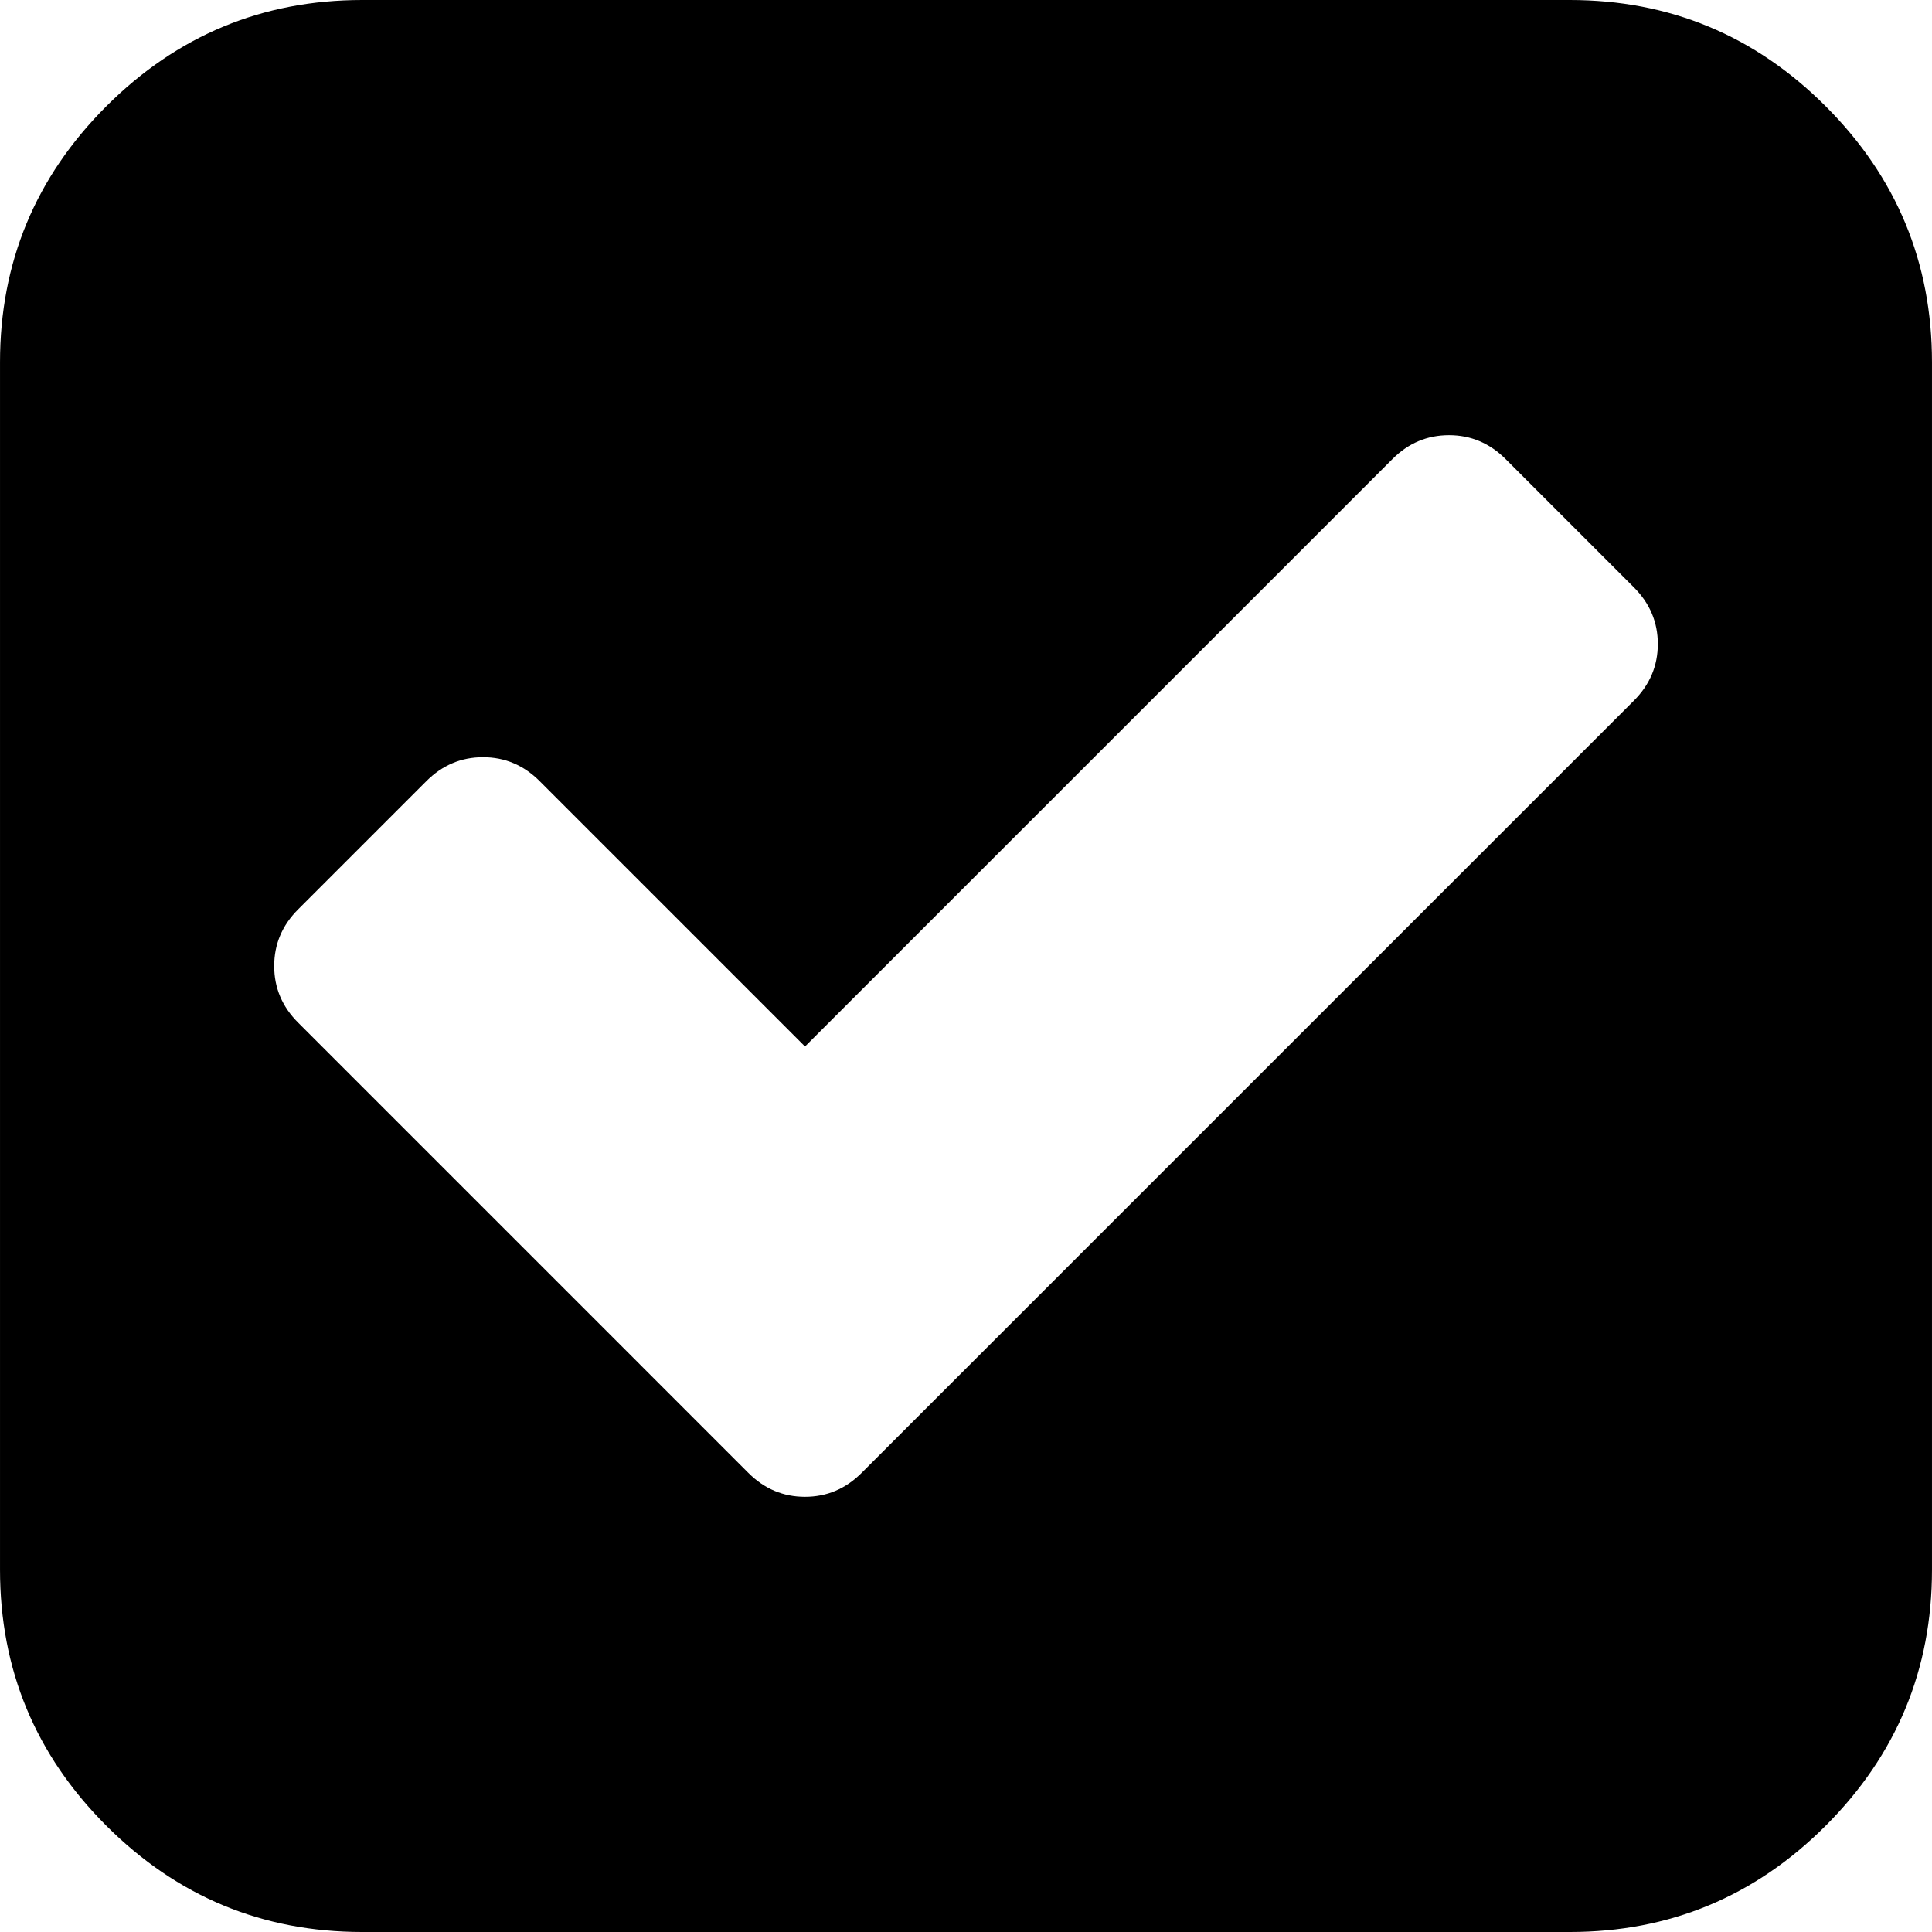
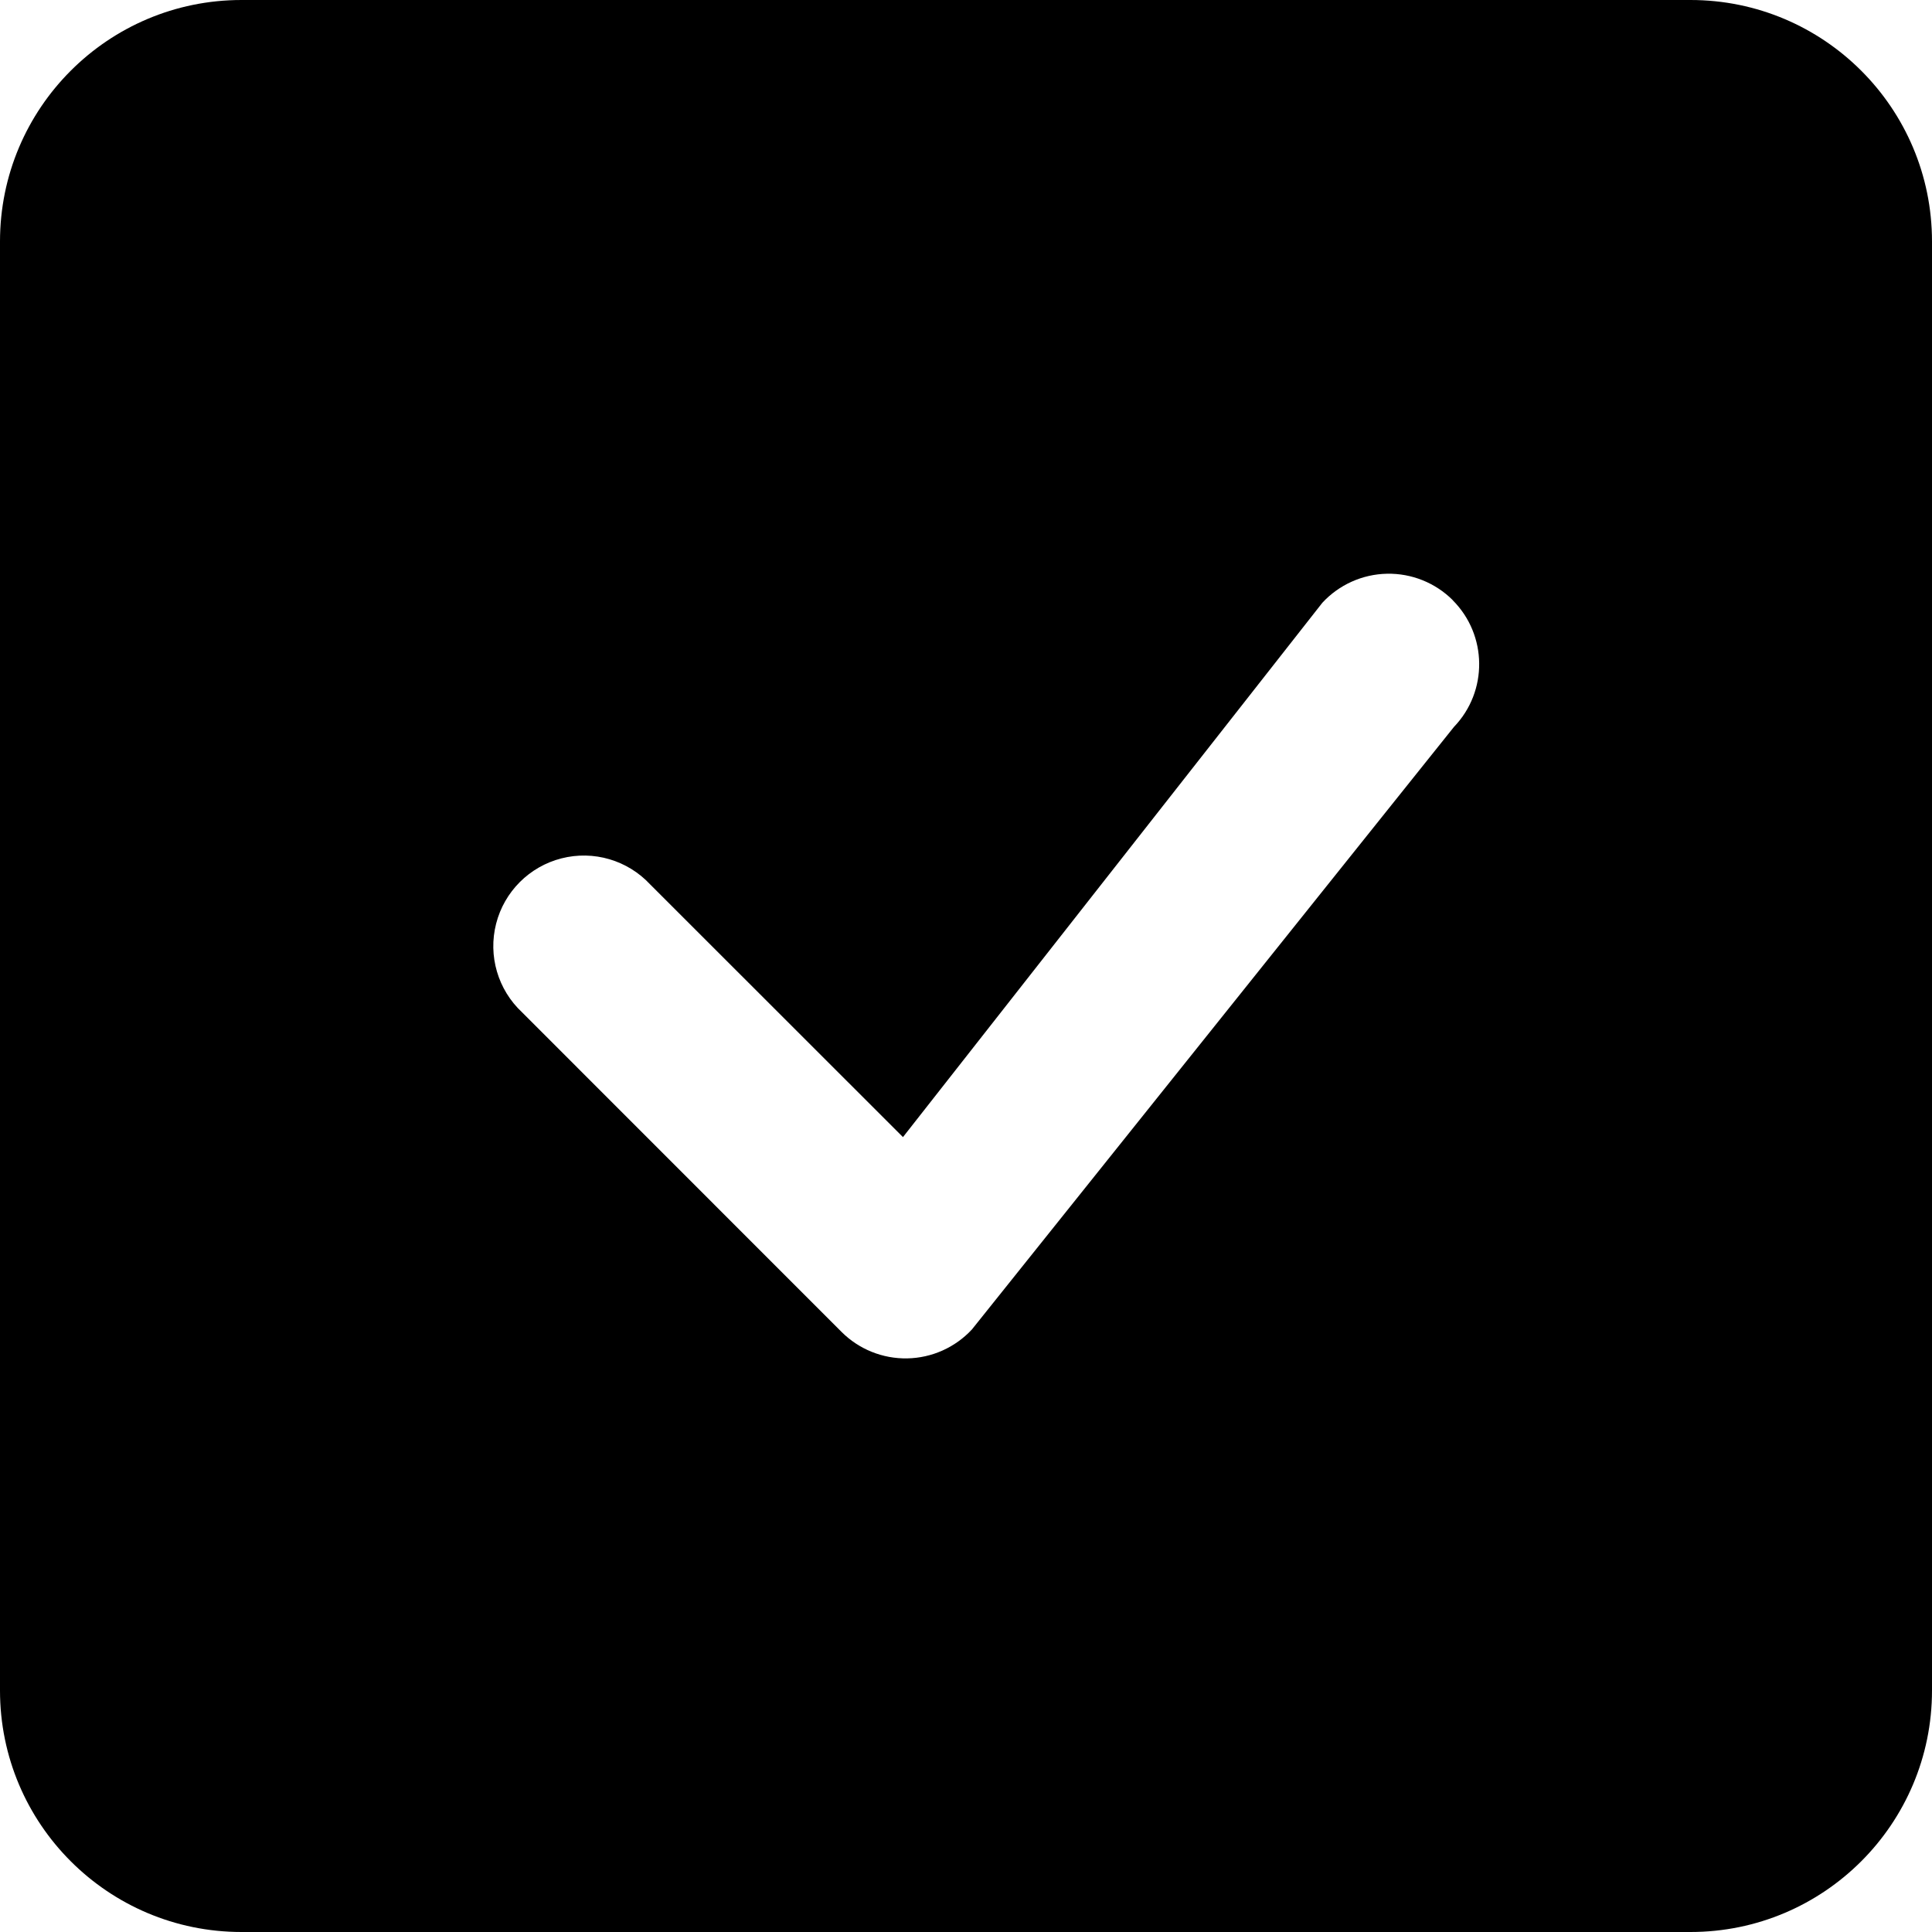
- <svg xmlns="http://www.w3.org/2000/svg" version="1.1" id="Capa_1" x="0px" y="0px" width="438.536px" height="438.536px" viewBox="0 0 438.536 438.536" style="enable-background:new 0 0 438.536 438.536;" xml:space="preserve">
-   <path d="M414.41,24.123C398.333,8.042,378.963,0,356.315,0H82.228C59.58,0,40.21,8.042,24.126,24.123  C8.045,40.207,0.003,59.576,0.003,82.225v274.084c0,22.647,8.042,42.018,24.123,58.102c16.084,16.084,35.454,24.126,58.102,24.126  h274.084c22.648,0,42.018-8.042,58.095-24.126c16.084-16.084,24.126-35.454,24.126-58.102V82.225  C438.532,59.576,430.49,40.204,414.41,24.123z M370.88,159.024l-175.307,175.3c-3.615,3.614-7.898,5.428-12.85,5.428  c-4.95,0-9.233-1.807-12.85-5.421L67.663,232.118c-3.616-3.62-5.424-7.898-5.424-12.848c0-4.949,1.809-9.233,5.424-12.847  l29.124-29.124c3.617-3.616,7.895-5.424,12.847-5.424c4.952,0,9.235,1.809,12.851,5.424l60.242,60.24l133.334-133.333  c3.606-3.617,7.898-5.424,12.847-5.424c4.945,0,9.227,1.807,12.847,5.424l29.126,29.125c3.61,3.615,5.421,7.898,5.421,12.847  S374.49,155.411,370.88,159.024z" />
+ <svg xmlns="http://www.w3.org/2000/svg" width="16" height="16" fill="currentColor" class="bi bi-check-square-fill" viewBox="0 0 16 16">
+   <path d="M2 0a2 2 0 0 0-2 2v12a2 2 0 0 0 2 2h12a2 2 0 0 0 2-2V2a2 2 0 0 0-2-2H2zm10.03 4.97a.75.75 0 0 1 .011 1.05l-3.992 4.99a.75.75 0 0 1-1.08.02L4.324 8.384a.75.75 0 1 1 1.06-1.06l2.094 2.093 3.473-4.425a.75.75 0 0 1 1.08-.022z" />
</svg>
